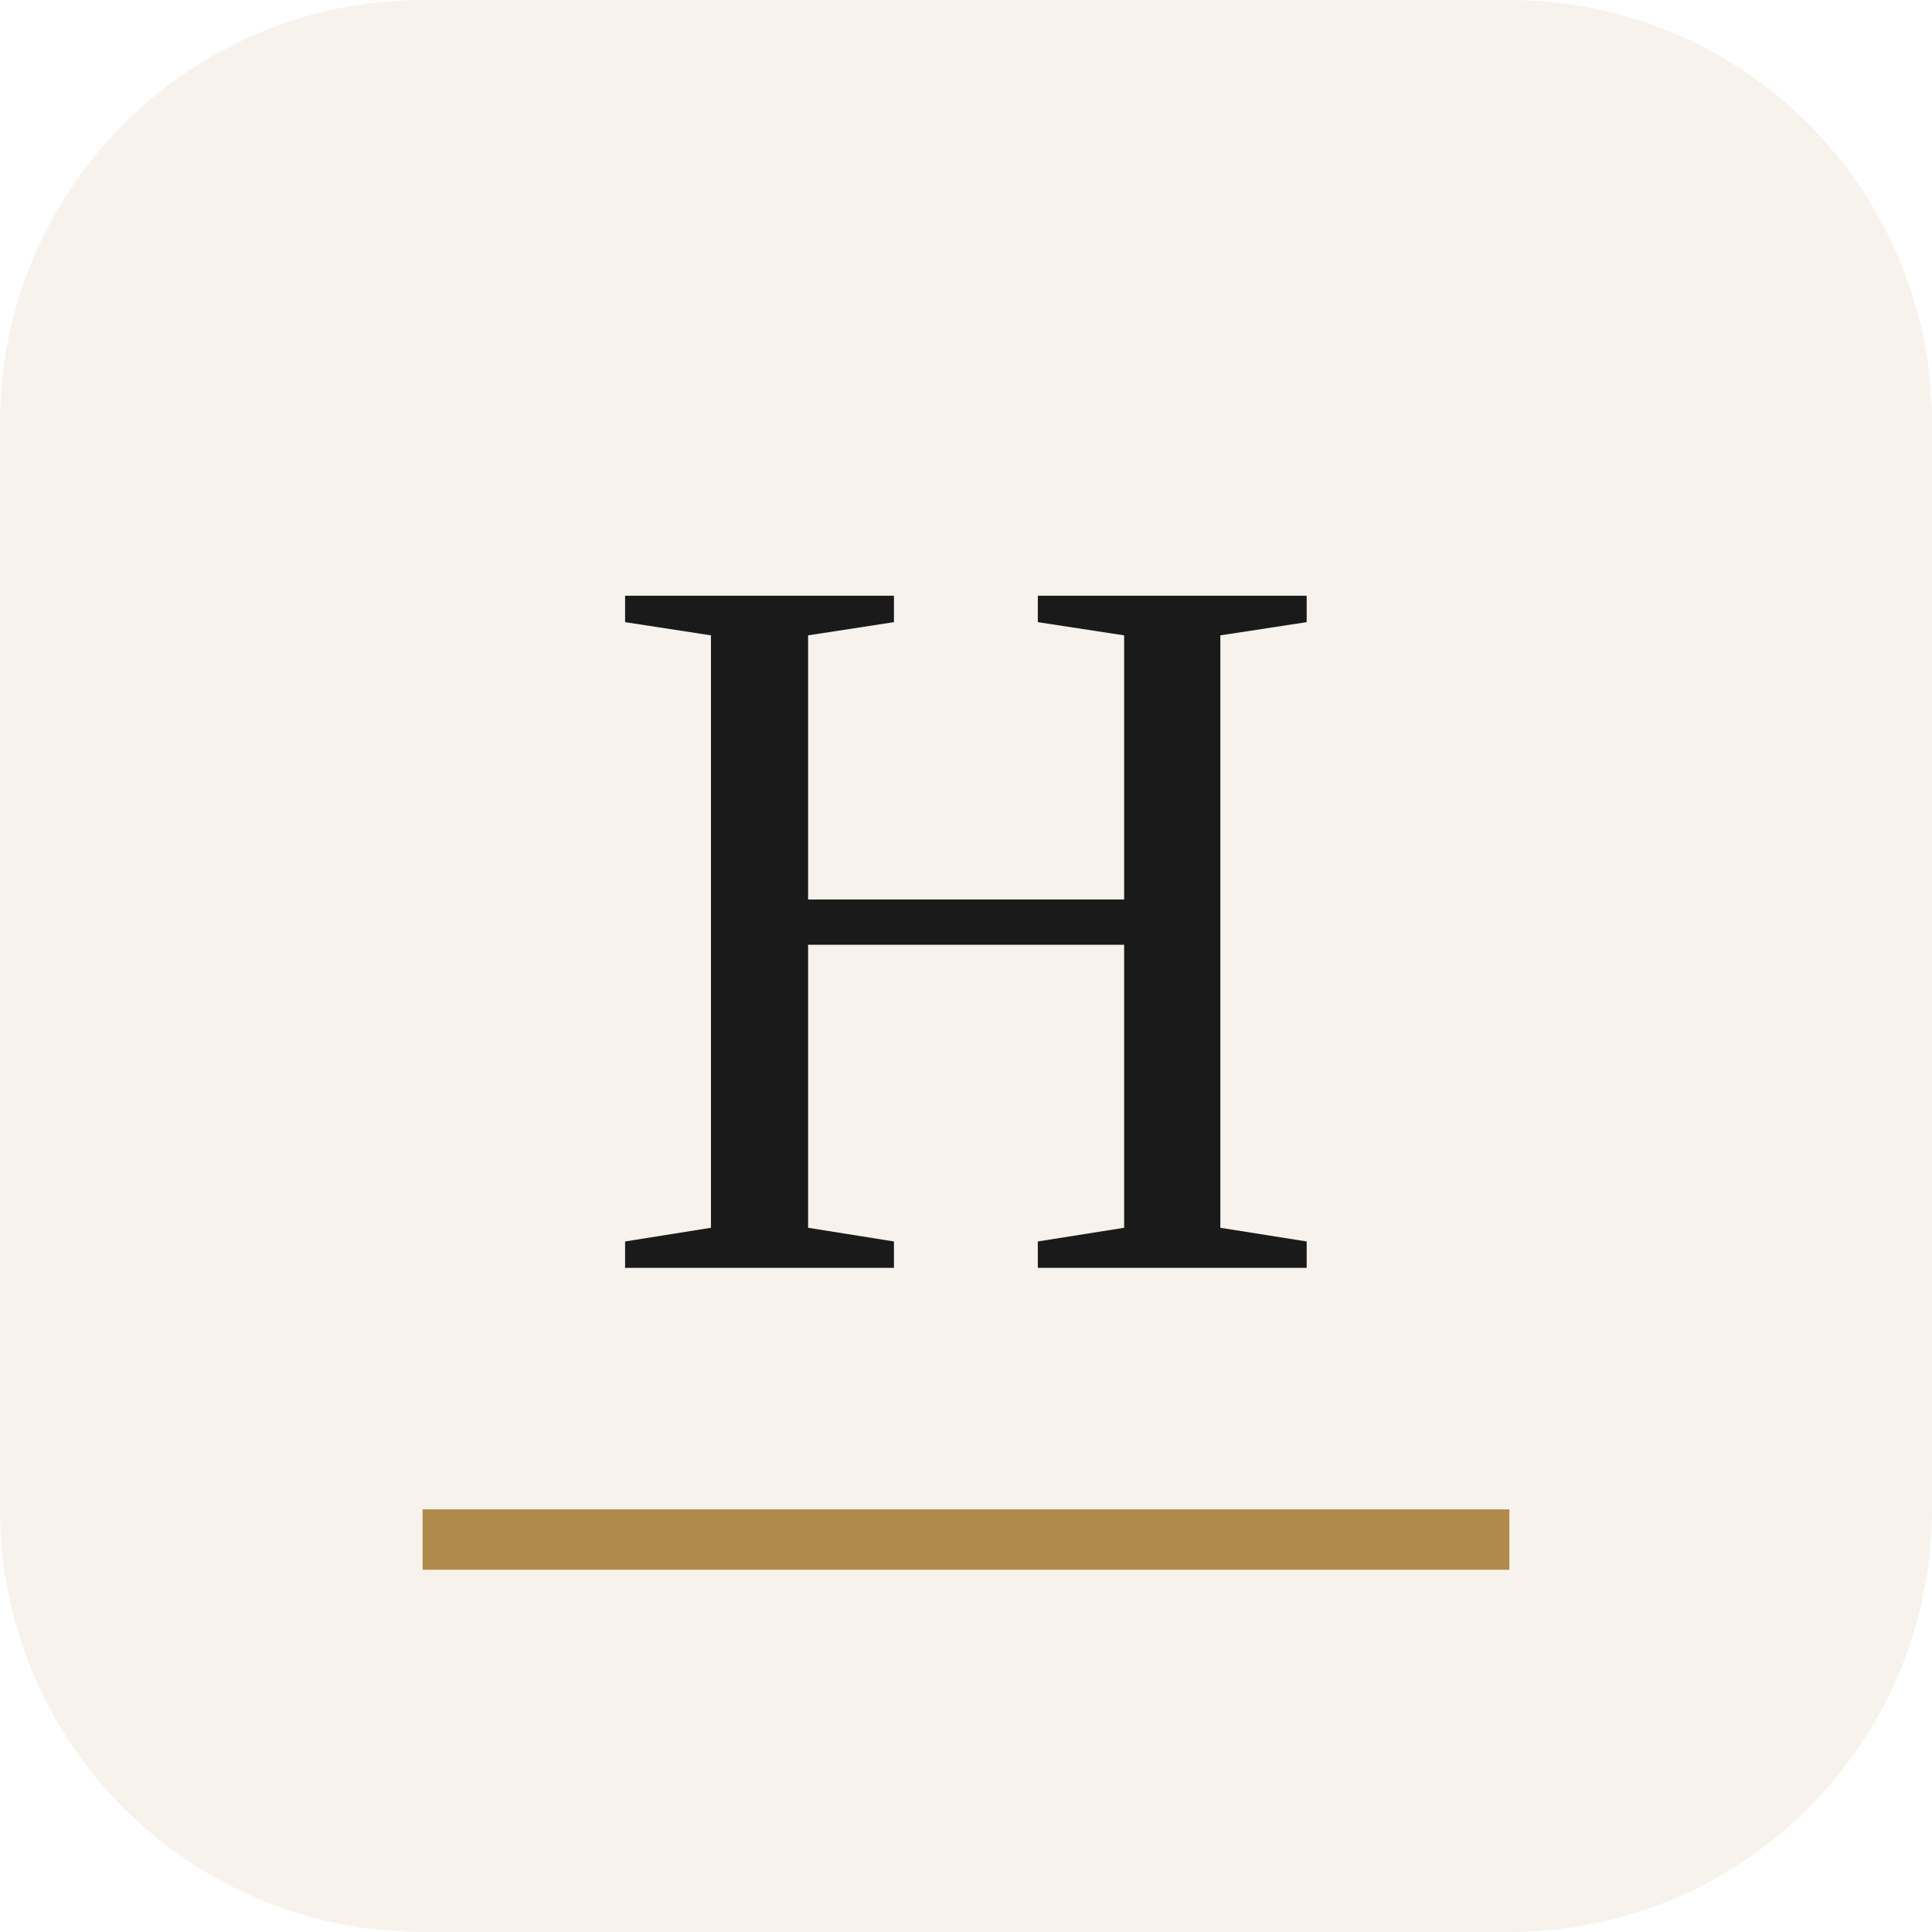
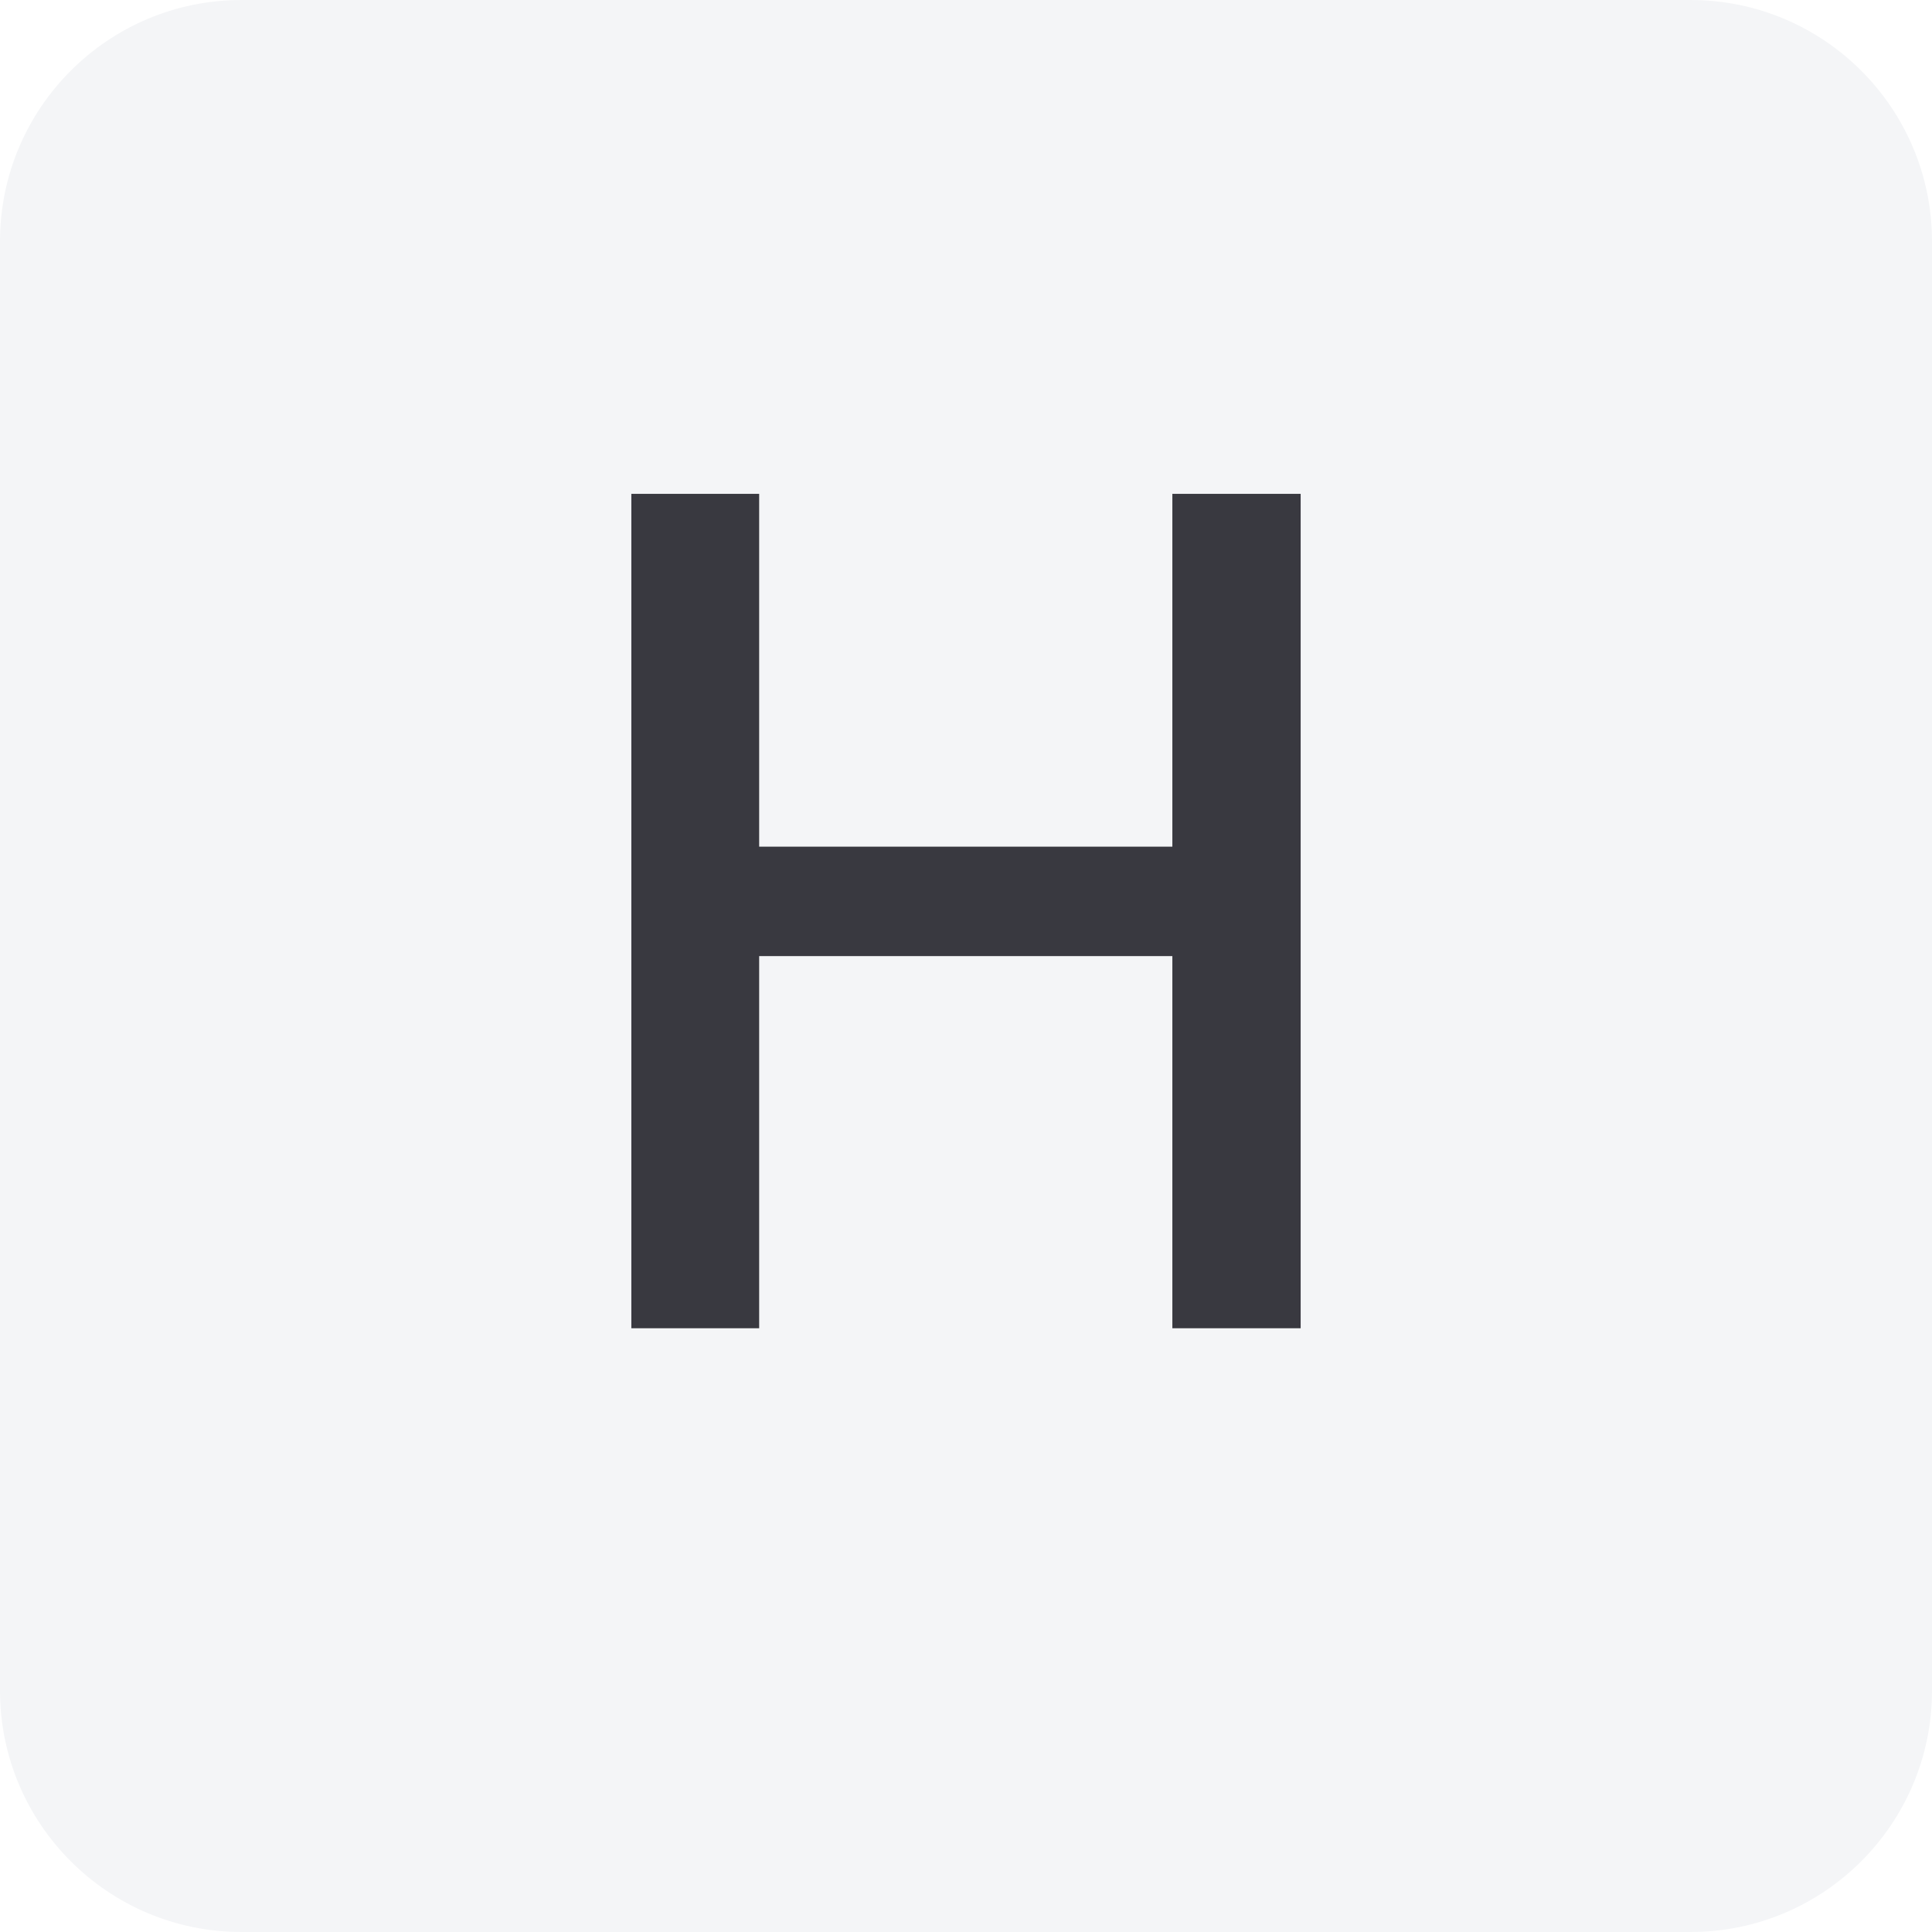
<svg xmlns="http://www.w3.org/2000/svg" viewBox="0 0 64 64">
-   <rect width="64" height="64" rx="14" fill="#F7F3EC" />
-   <text x="32" y="42" text-anchor="middle" font-family="'Cormorant Garamond', 'Times New Roman', serif" font-size="34" font-weight="500" fill="#1A1A1A" letter-spacing="2">H</text>
-   <rect x="14" y="50" width="36" height="2" fill="#B08A4A" />
+   <rect width="64" height="64" rx="8" fill="#F4F5F7" />
+   <text x="32" y="44" text-anchor="middle" font-family="'Geist', 'Inter', sans-serif" font-size="38" font-weight="500" fill="#393940" letter-spacing="-1.5">H</text>
</svg>
